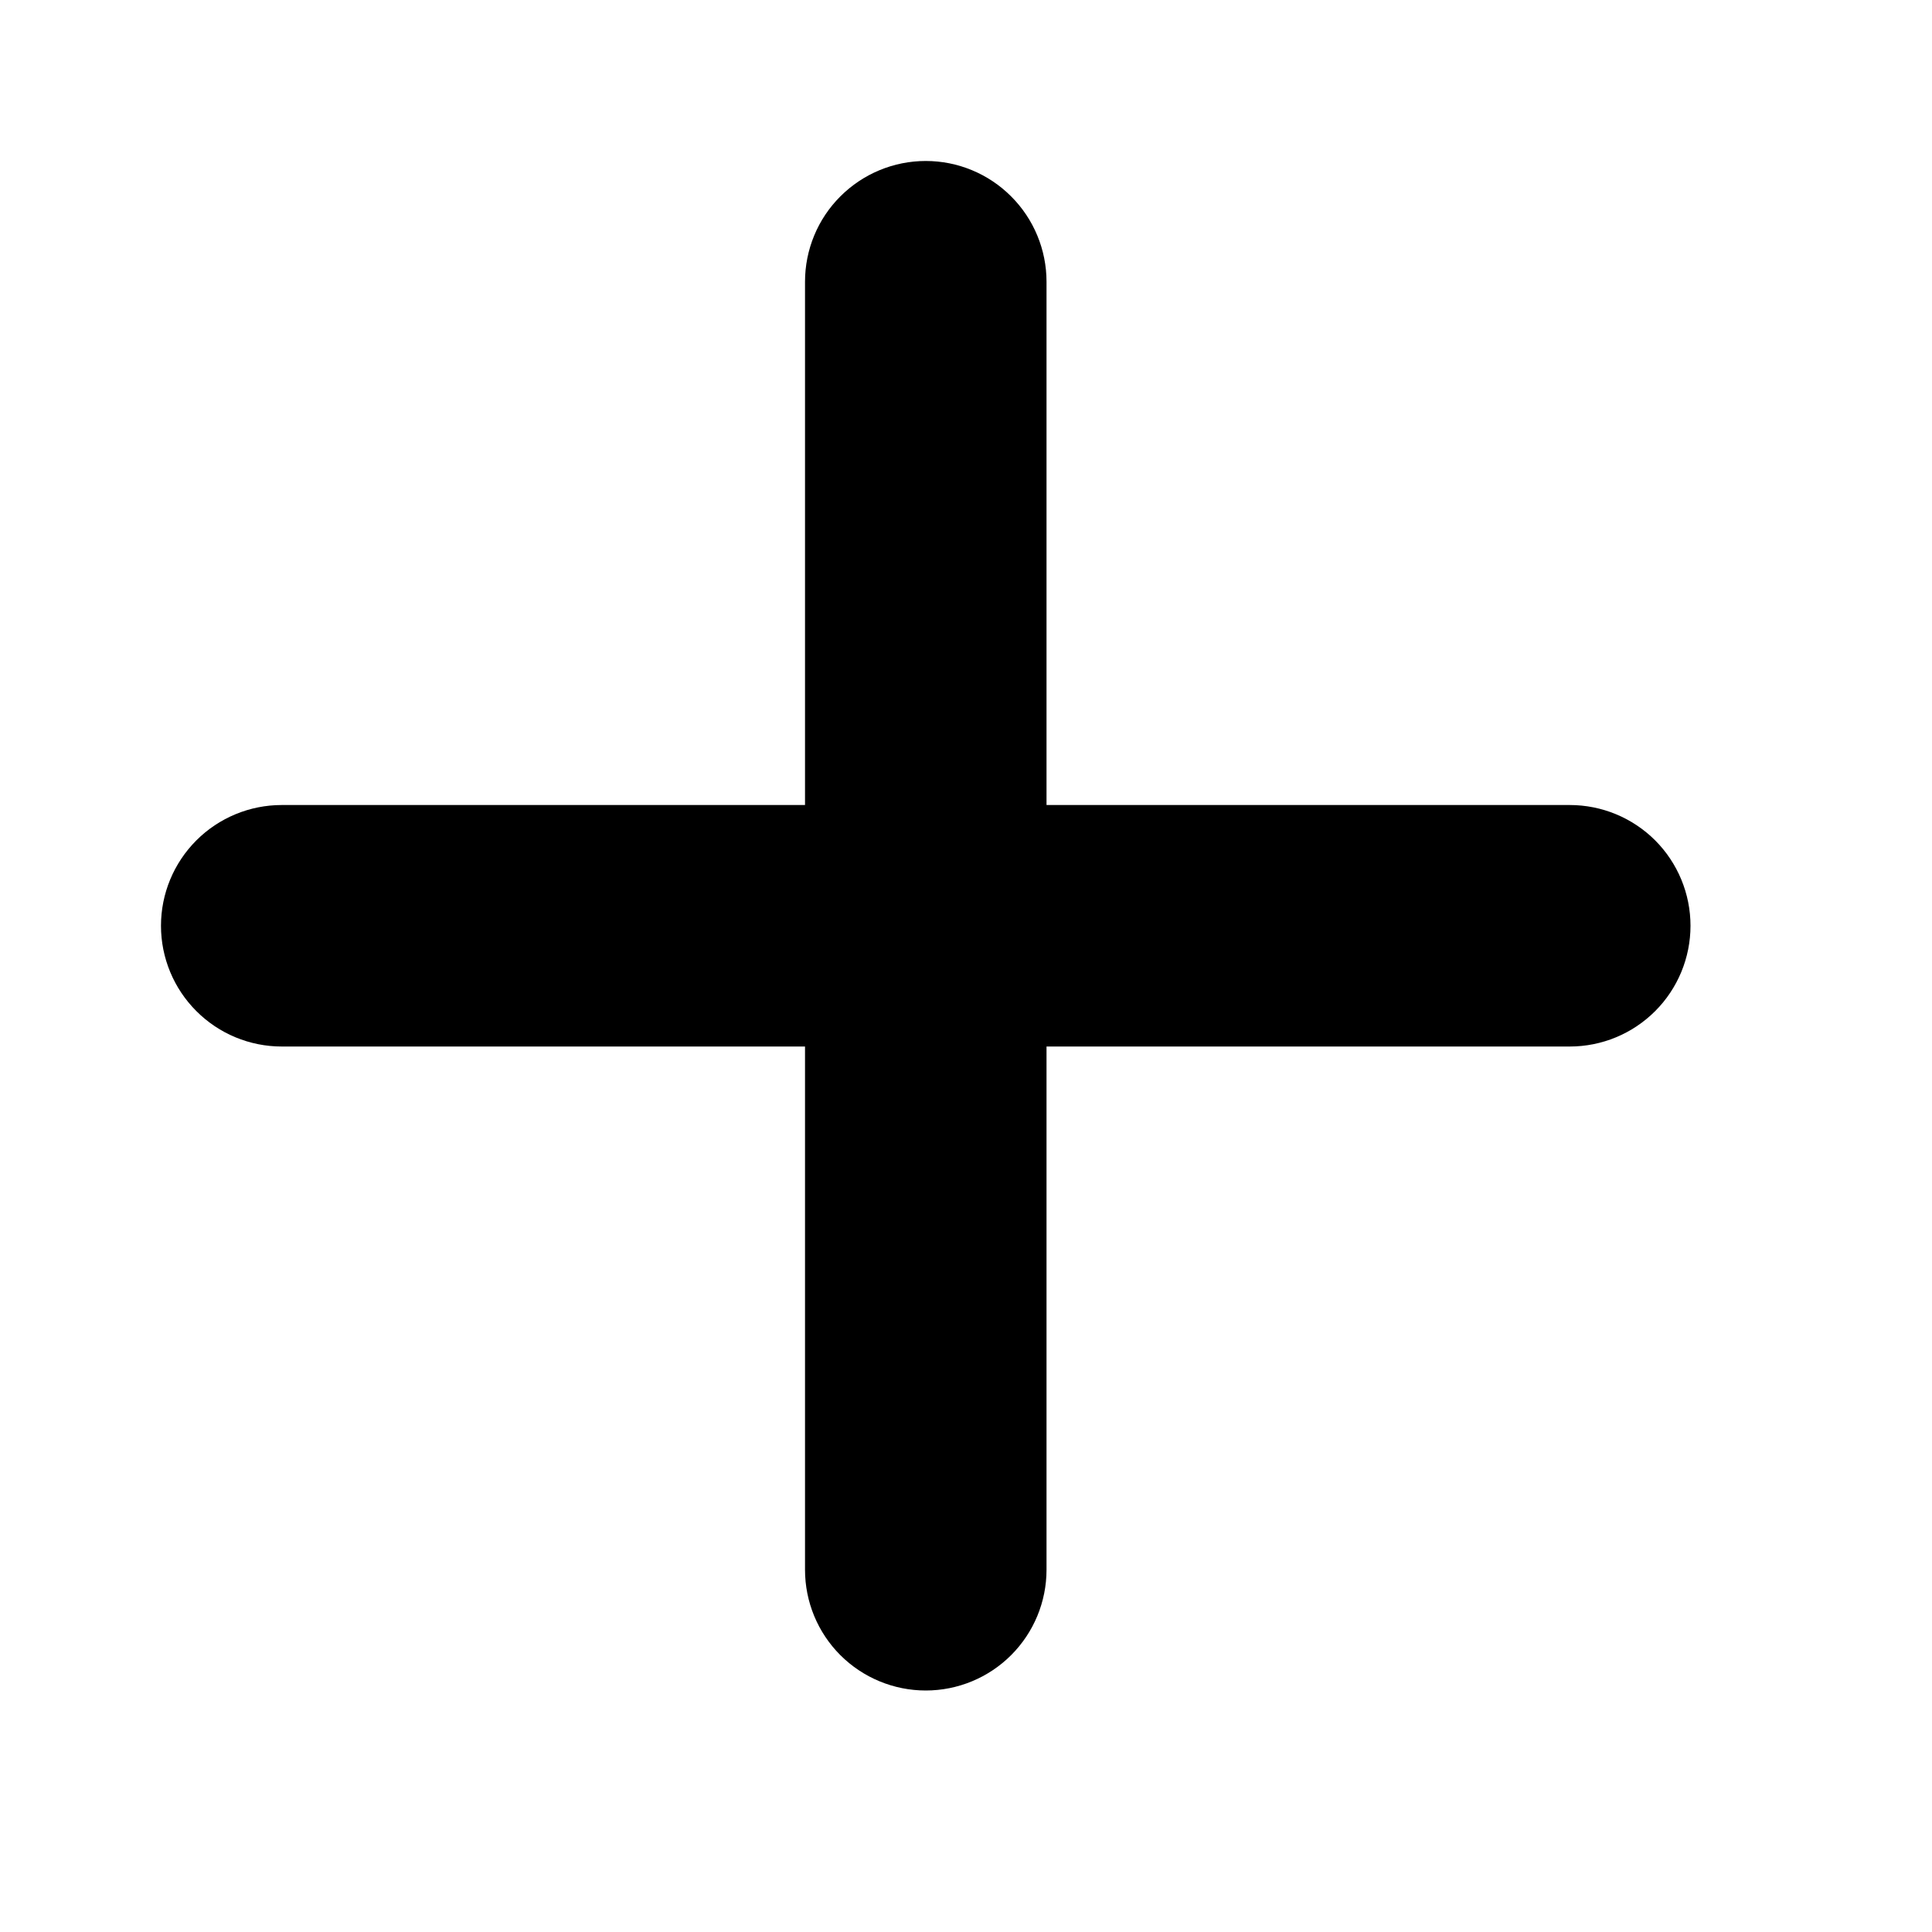
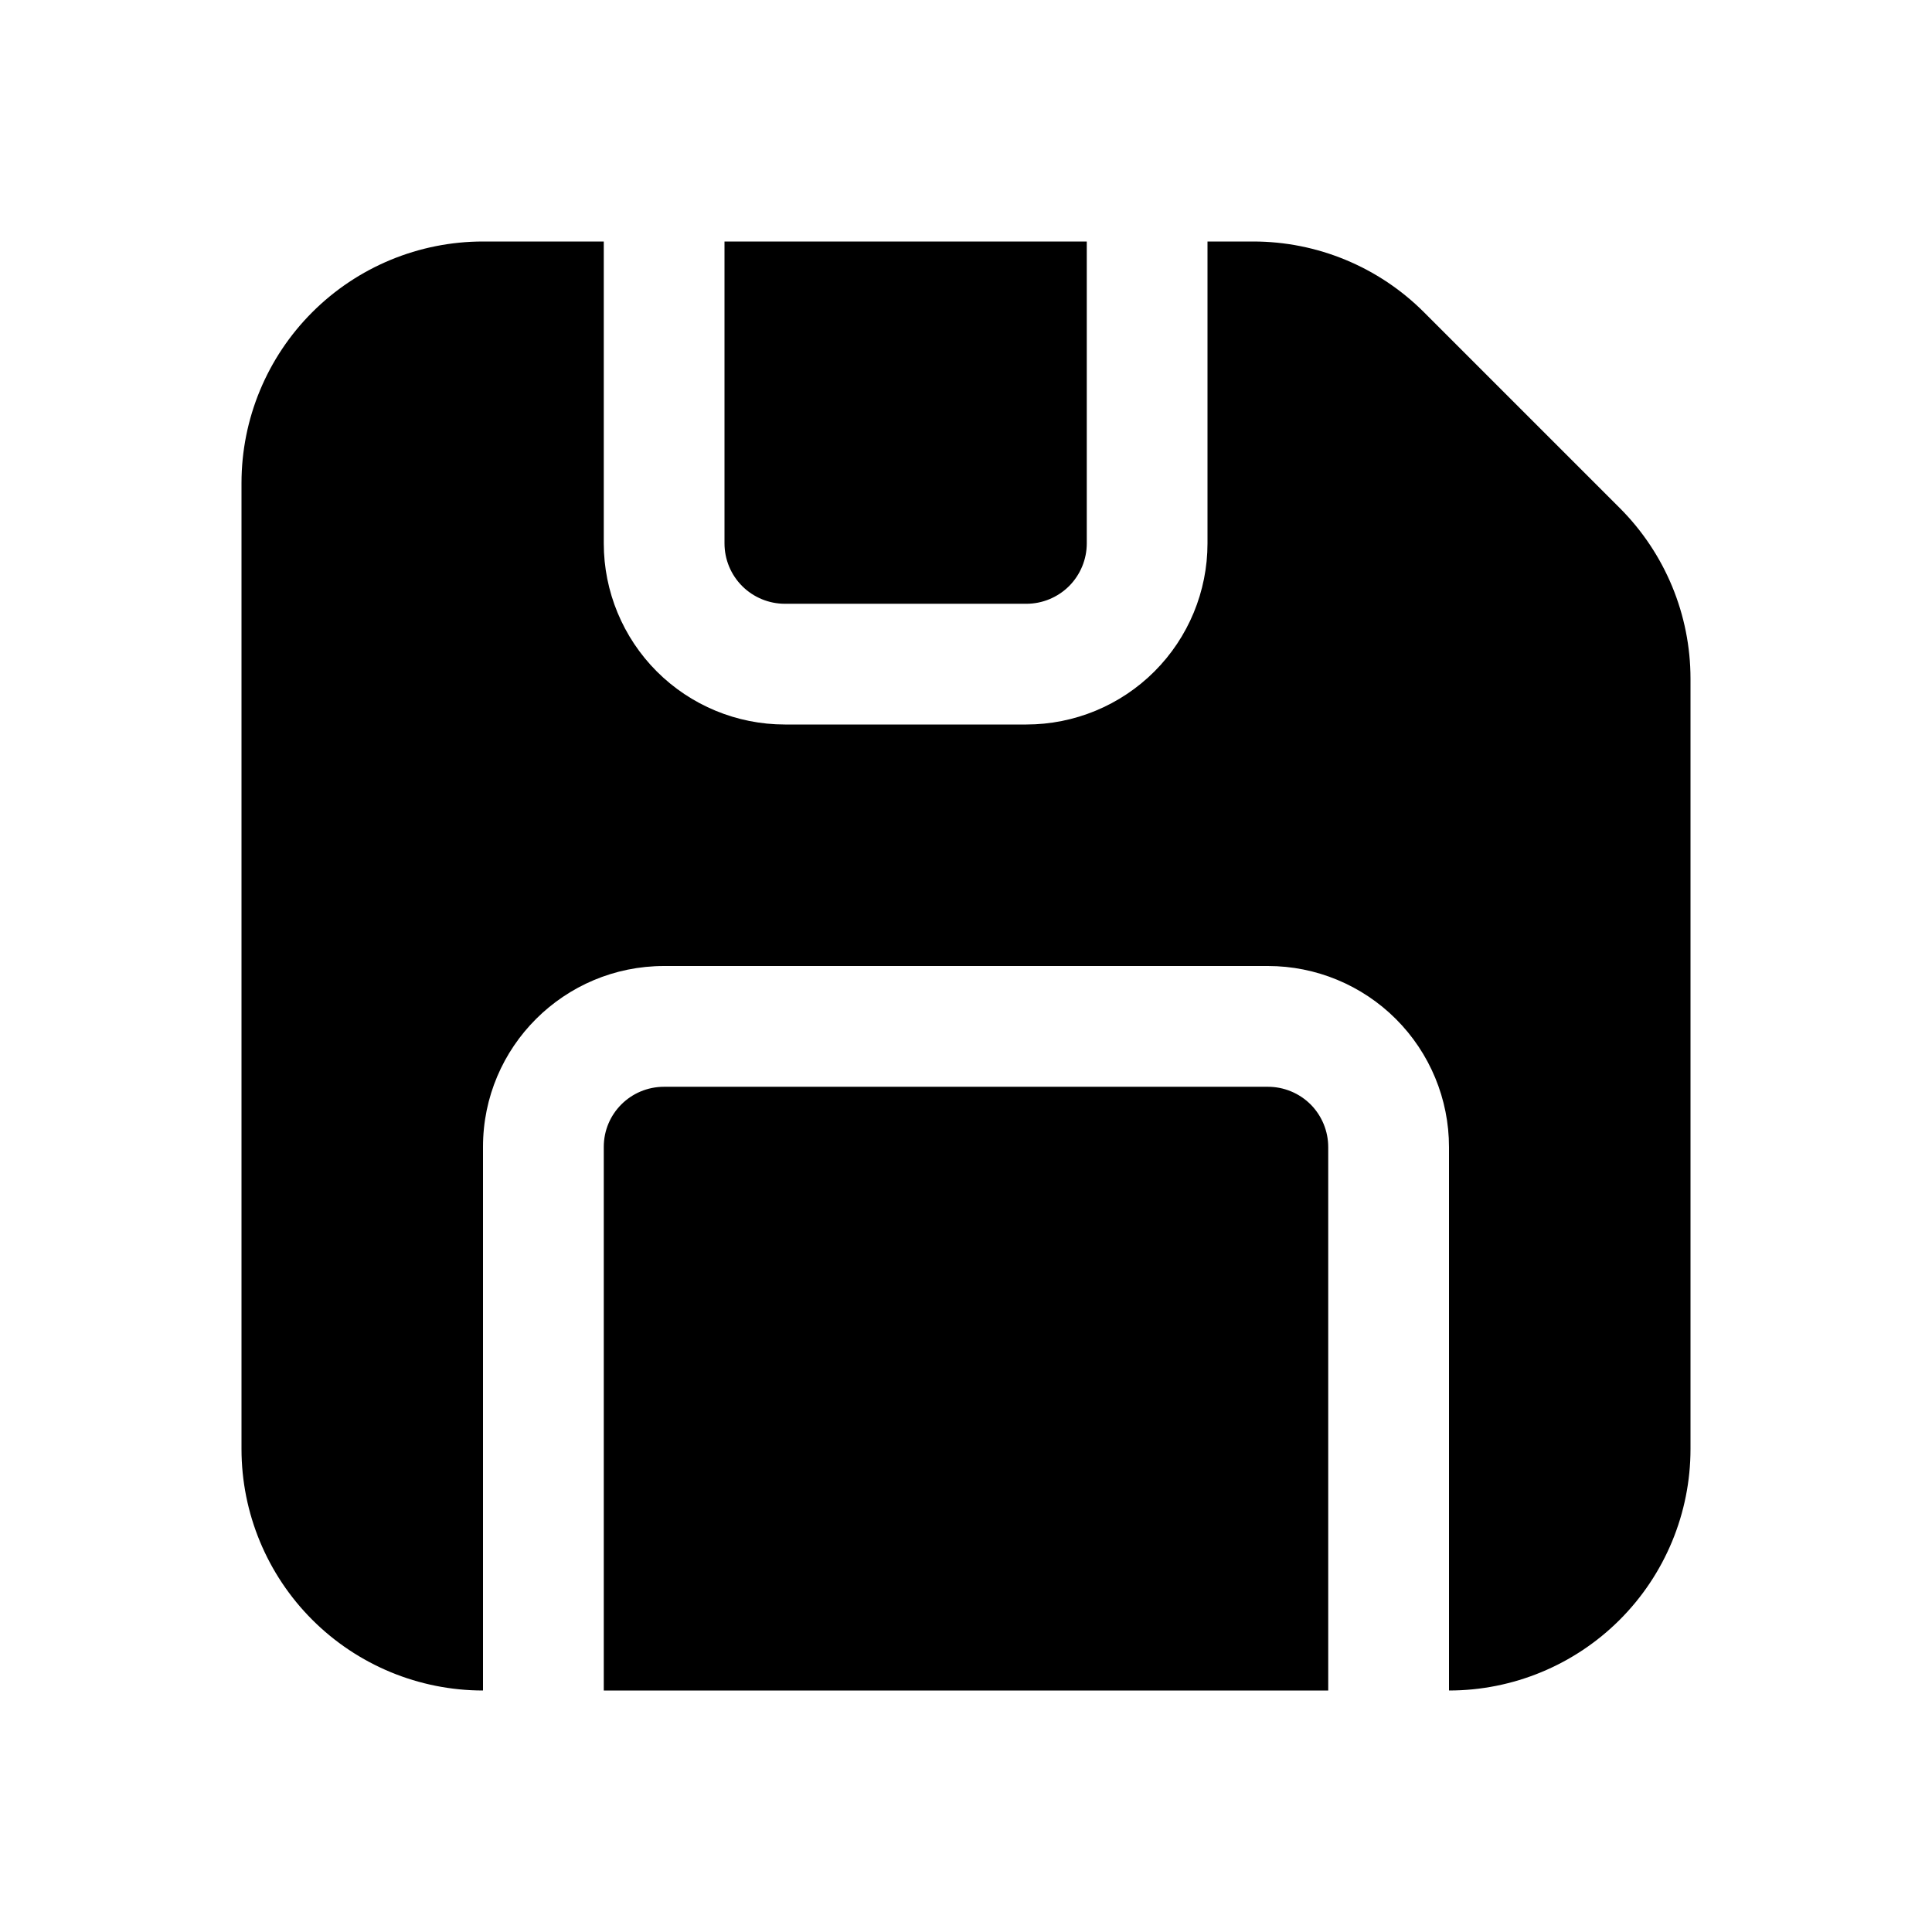
- <svg xmlns="http://www.w3.org/2000/svg" width="34" height="34" viewBox="0 0 34 34" fill="none">
-   <path d="M18.417 4.958C18.417 4.395 18.193 3.854 17.794 3.456C17.396 3.057 16.855 2.833 16.292 2.833C15.728 2.833 15.188 3.057 14.789 3.456C14.39 3.854 14.167 4.395 14.167 4.958V14.167H4.958C4.395 14.167 3.854 14.391 3.456 14.789C3.057 15.188 2.833 15.728 2.833 16.292C2.833 16.855 3.057 17.396 3.456 17.794C3.854 18.193 4.395 18.417 4.958 18.417H14.167V27.625C14.167 28.189 14.39 28.729 14.789 29.128C15.188 29.526 15.728 29.75 16.292 29.75C16.855 29.75 17.396 29.526 17.794 29.128C18.193 28.729 18.417 28.189 18.417 27.625V18.417H27.625C28.189 18.417 28.729 18.193 29.128 17.794C29.526 17.396 29.75 16.855 29.75 16.292C29.75 15.728 29.526 15.188 29.128 14.789C28.729 14.391 28.189 14.167 27.625 14.167H18.417V4.958Z" fill="black" />
+ <svg xmlns="http://www.w3.org/2000/svg" width="39" height="39" viewBox="0 0 39 39" fill="none">
+   <path d="M12.188 4.875V10.969C12.188 11.938 12.573 12.868 13.258 13.554C13.944 14.24 14.874 14.625 15.844 14.625H20.719C21.688 14.625 22.618 14.24 23.304 13.554C23.99 12.868 24.375 11.938 24.375 10.969V4.875H25.299C26.592 4.875 27.831 5.389 28.745 6.303L32.697 10.255C33.611 11.169 34.125 12.408 34.125 13.701V29.25C34.125 30.543 33.611 31.783 32.697 32.697C31.783 33.611 30.543 34.125 29.25 34.125V23.156C29.25 22.187 28.865 21.257 28.179 20.571C27.493 19.885 26.563 19.5 25.594 19.5H13.406C11.39 19.5 9.75 21.131 9.75 23.151V34.125C8.457 34.125 7.217 33.611 6.303 32.697C5.389 31.783 4.875 30.543 4.875 29.25V9.75C4.875 8.457 5.389 7.217 6.303 6.303C7.217 5.389 8.457 4.875 9.75 4.875H12.188ZM14.625 4.875V10.969C14.625 11.292 14.753 11.602 14.982 11.831C15.21 12.059 15.521 12.188 15.844 12.188H20.719C21.042 12.188 21.352 12.059 21.581 11.831C21.809 11.602 21.938 11.292 21.938 10.969V4.875H14.625ZM12.188 34.125H26.812V23.156C26.812 22.833 26.684 22.523 26.456 22.294C26.227 22.066 25.917 21.938 25.594 21.938H13.406C12.731 21.938 12.188 22.481 12.188 23.151V34.125Z" fill="black" />
</svg>
